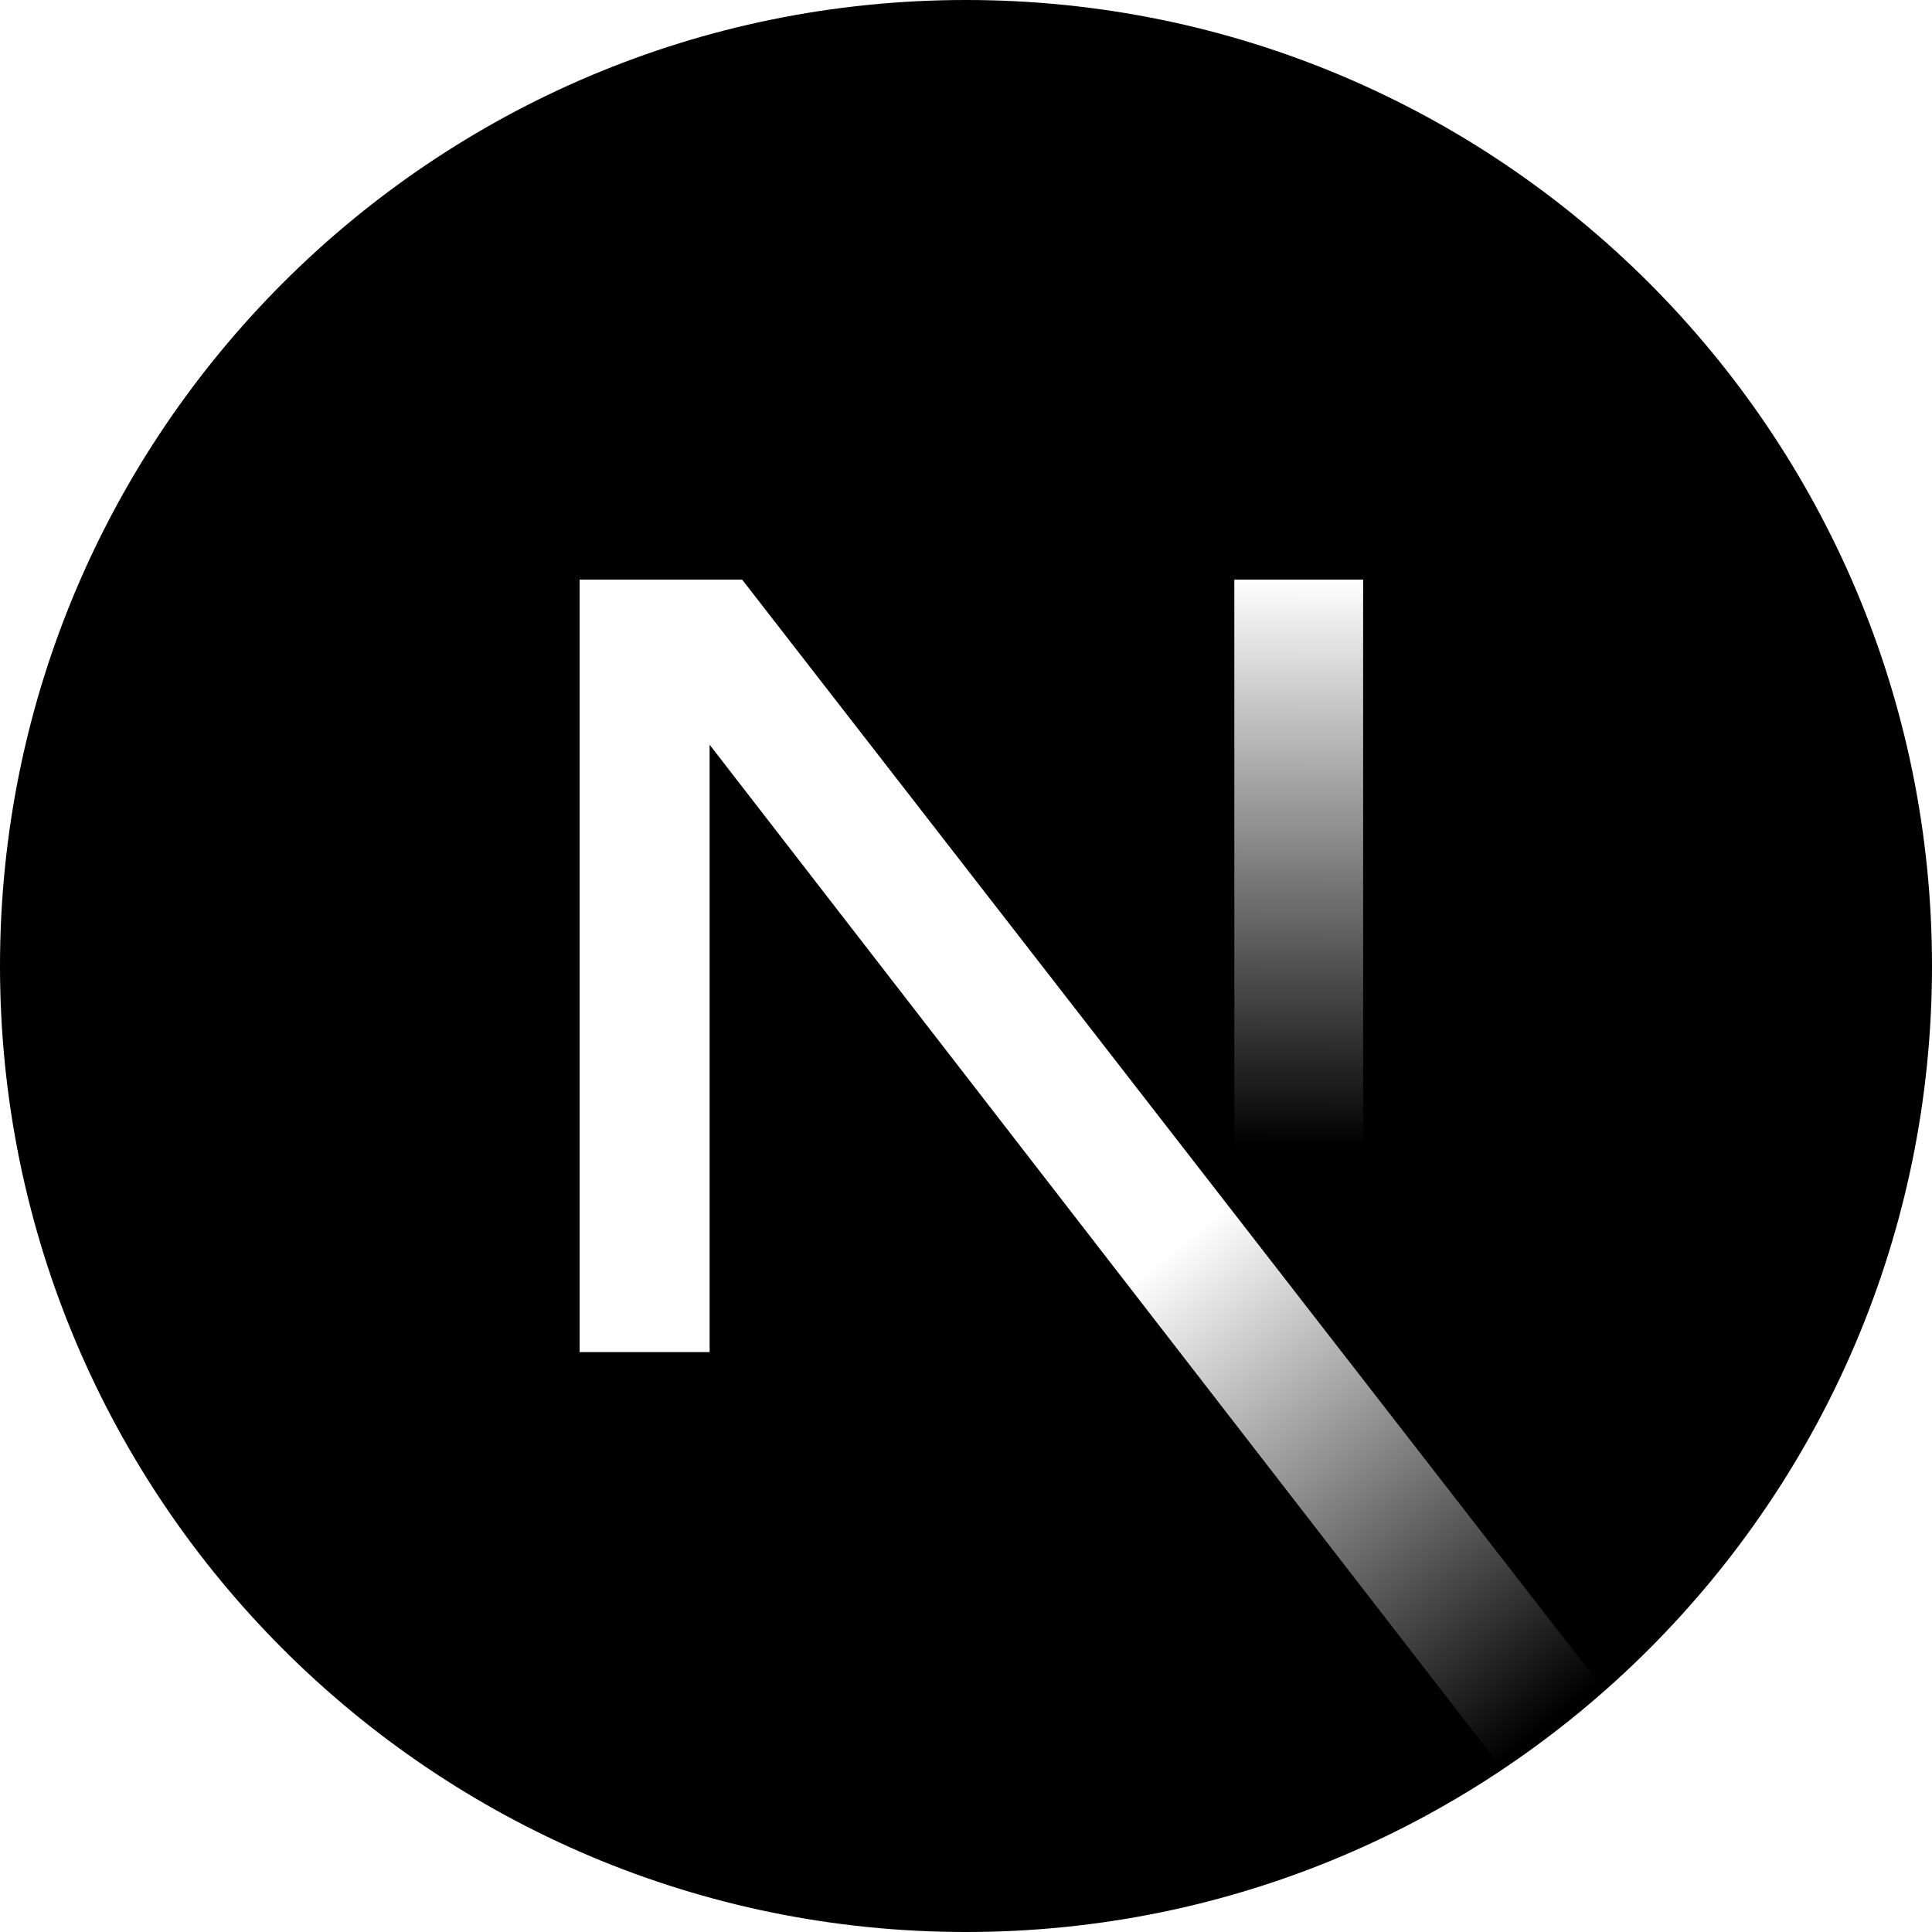
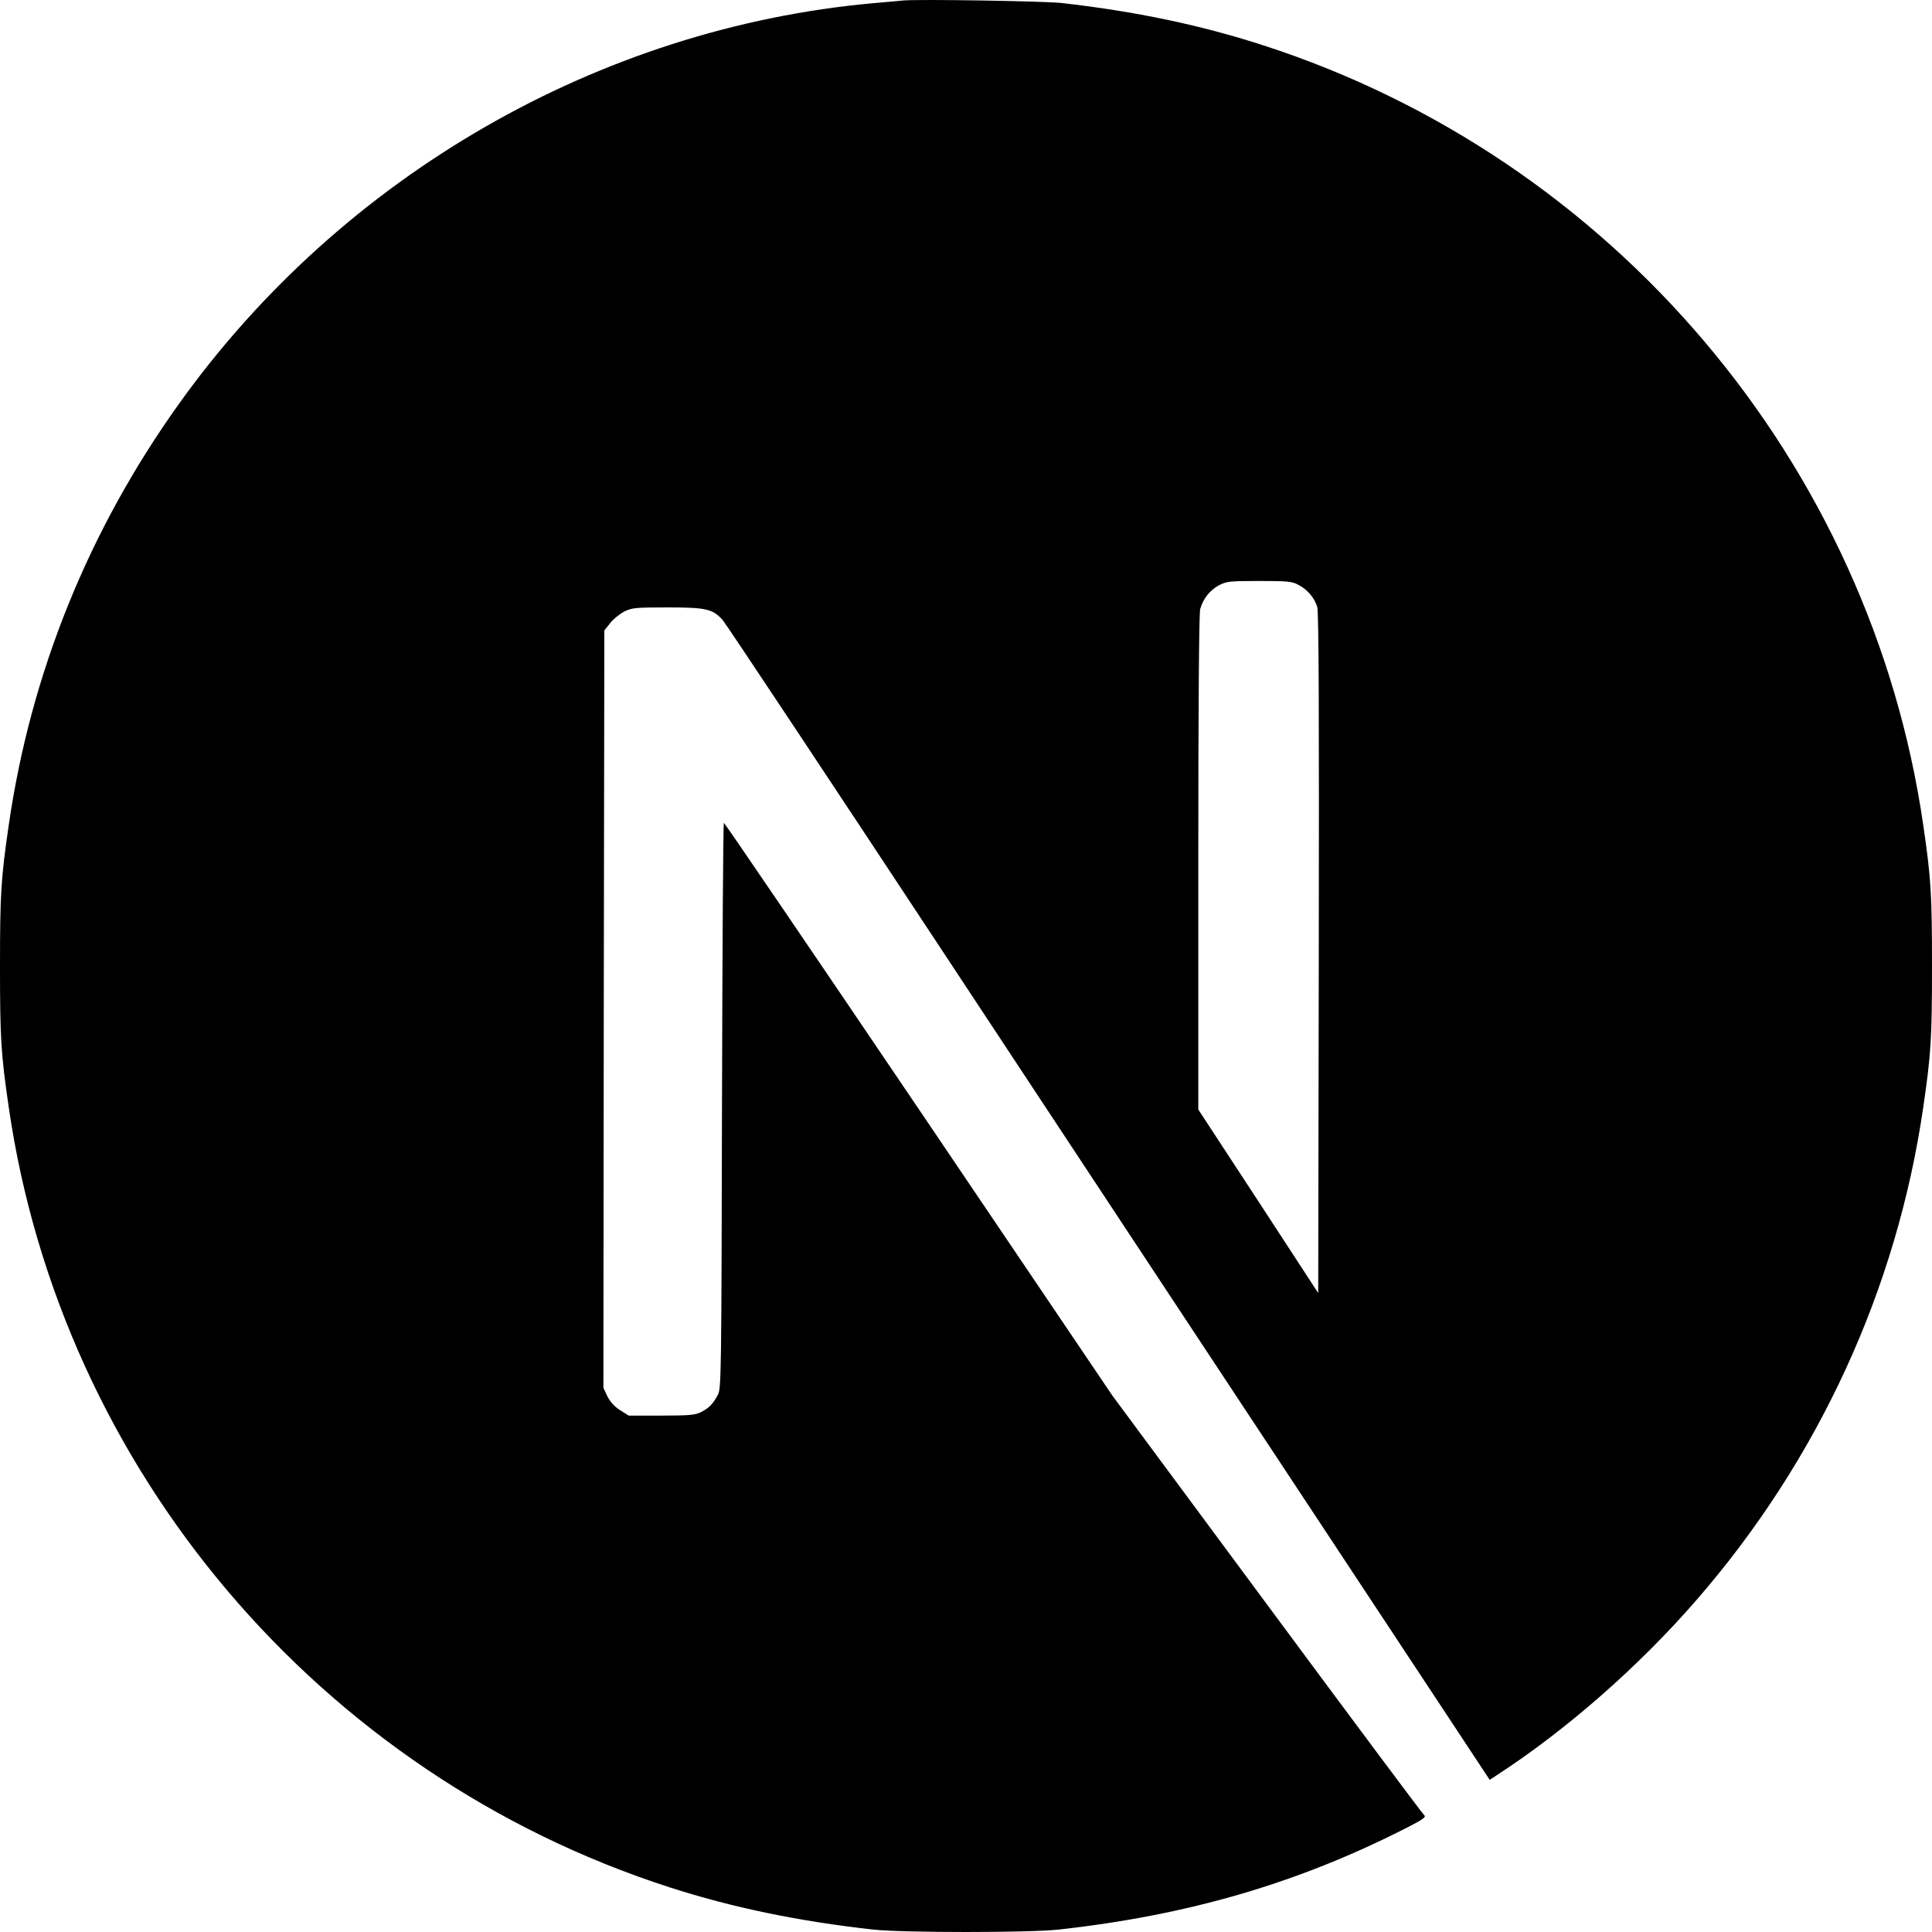
- <svg xmlns="http://www.w3.org/2000/svg" width="1em" height="1em" viewBox="0 0 128 128">
-   <path d="M0 0h128v128H0z" fill="none" />
-   <circle cx="64" cy="64" r="64" />
-   <path fill="url(#SVGt8hikeFb)" d="M106.317 112.014L49.167 38.4H38.4v51.179h8.614v-40.24l52.54 67.884a64 64 0 0 0 6.763-5.209" />
-   <path fill="url(#SVGffgZzcDK)" d="M81.778 38.4h8.533v51.2h-8.533z" />
-   <defs>
-     <linearGradient id="SVGt8hikeFb" x1="109" x2="144.5" y1="116.5" y2="160.5" gradientTransform="scale(.71111)" gradientUnits="userSpaceOnUse">
-       <stop stop-color="#fff" />
-       <stop offset="1" stop-color="#fff" stop-opacity="0" />
-     </linearGradient>
-     <linearGradient id="SVGffgZzcDK" x1="121" x2="120.799" y1="54" y2="106.875" gradientTransform="scale(.71111)" gradientUnits="userSpaceOnUse">
-       <stop stop-color="#fff" />
-       <stop offset="1" stop-color="#fff" stop-opacity="0" />
-     </linearGradient>
-   </defs>
+ <svg xmlns="http://www.w3.org/2000/svg" width="200px" height="200px" viewBox="0 0 256 256" version="1.1" preserveAspectRatio="xMidYMid" fill="#000000">
+   <g id="SVGRepo_bgCarrier" stroke-width="0" />
+   <g id="SVGRepo_tracerCarrier" stroke-linecap="round" stroke-linejoin="round" />
+   <g id="SVGRepo_iconCarrier">
+     <g>
+       <path d="M119.617,0.069 C119.066,0.119 117.315,0.294 115.738,0.419 C79.378,3.697 45.319,23.313 23.748,53.463 C11.736,70.227 4.054,89.243 1.151,109.385 C0.125,116.415 0,118.492 0,128.025 C0,137.558 0.125,139.635 1.151,146.666 C8.108,194.73 42.316,235.114 88.712,250.076 C97.02,252.754 105.778,254.58 115.738,255.681 C119.617,256.106 136.383,256.106 140.262,255.681 C157.454,253.779 172.018,249.526 186.382,242.195 C188.584,241.069 189.01,240.769 188.709,240.518 C188.509,240.368 179.125,227.783 167.864,212.57 L147.394,184.922 L121.744,146.966 C107.63,126.098 96.019,109.034 95.919,109.034 C95.819,109.009 95.718,125.873 95.668,146.465 C95.593,182.52 95.568,183.971 95.118,184.822 C94.467,186.048 93.967,186.549 92.916,187.099 C92.115,187.499 91.414,187.574 87.636,187.574 L83.306,187.574 L82.155,186.849 C81.404,186.373 80.854,185.748 80.479,185.022 L79.953,183.896 L80.003,133.73 L80.078,83.538 L80.854,82.562 C81.254,82.037 82.105,81.361 82.706,81.036 C83.732,80.536 84.132,80.486 88.461,80.486 C93.566,80.486 94.417,80.686 95.743,82.137 C96.119,82.537 110.007,103.455 126.624,128.651 C143.24,153.846 165.962,188.25 177.123,205.139 L197.393,235.84 L198.419,235.164 C207.503,229.259 217.112,220.852 224.719,212.095 C240.91,193.504 251.345,170.836 254.849,146.666 C255.875,139.635 256,137.558 256,128.025 C256,118.492 255.875,116.415 254.849,109.385 C247.892,61.32 213.684,20.936 167.288,5.974 C159.105,3.322 150.397,1.495 140.637,0.394 C138.235,0.144 121.694,-0.131 119.617,0.069 L119.617,0.069 Z M172.018,77.483 C173.219,78.084 174.195,79.235 174.545,80.436 C174.746,81.086 174.796,94.998 174.746,126.349 L174.671,171.336 L166.738,159.176 L158.78,147.016 L158.78,114.314 C158.78,93.171 158.88,81.286 159.03,80.711 C159.431,79.31 160.307,78.209 161.508,77.558 C162.534,77.033 162.909,76.983 166.838,76.983 C170.542,76.983 171.192,77.033 172.018,77.483 Z" fill="#000000"> </path>
+     </g>
+   </g>
</svg>
